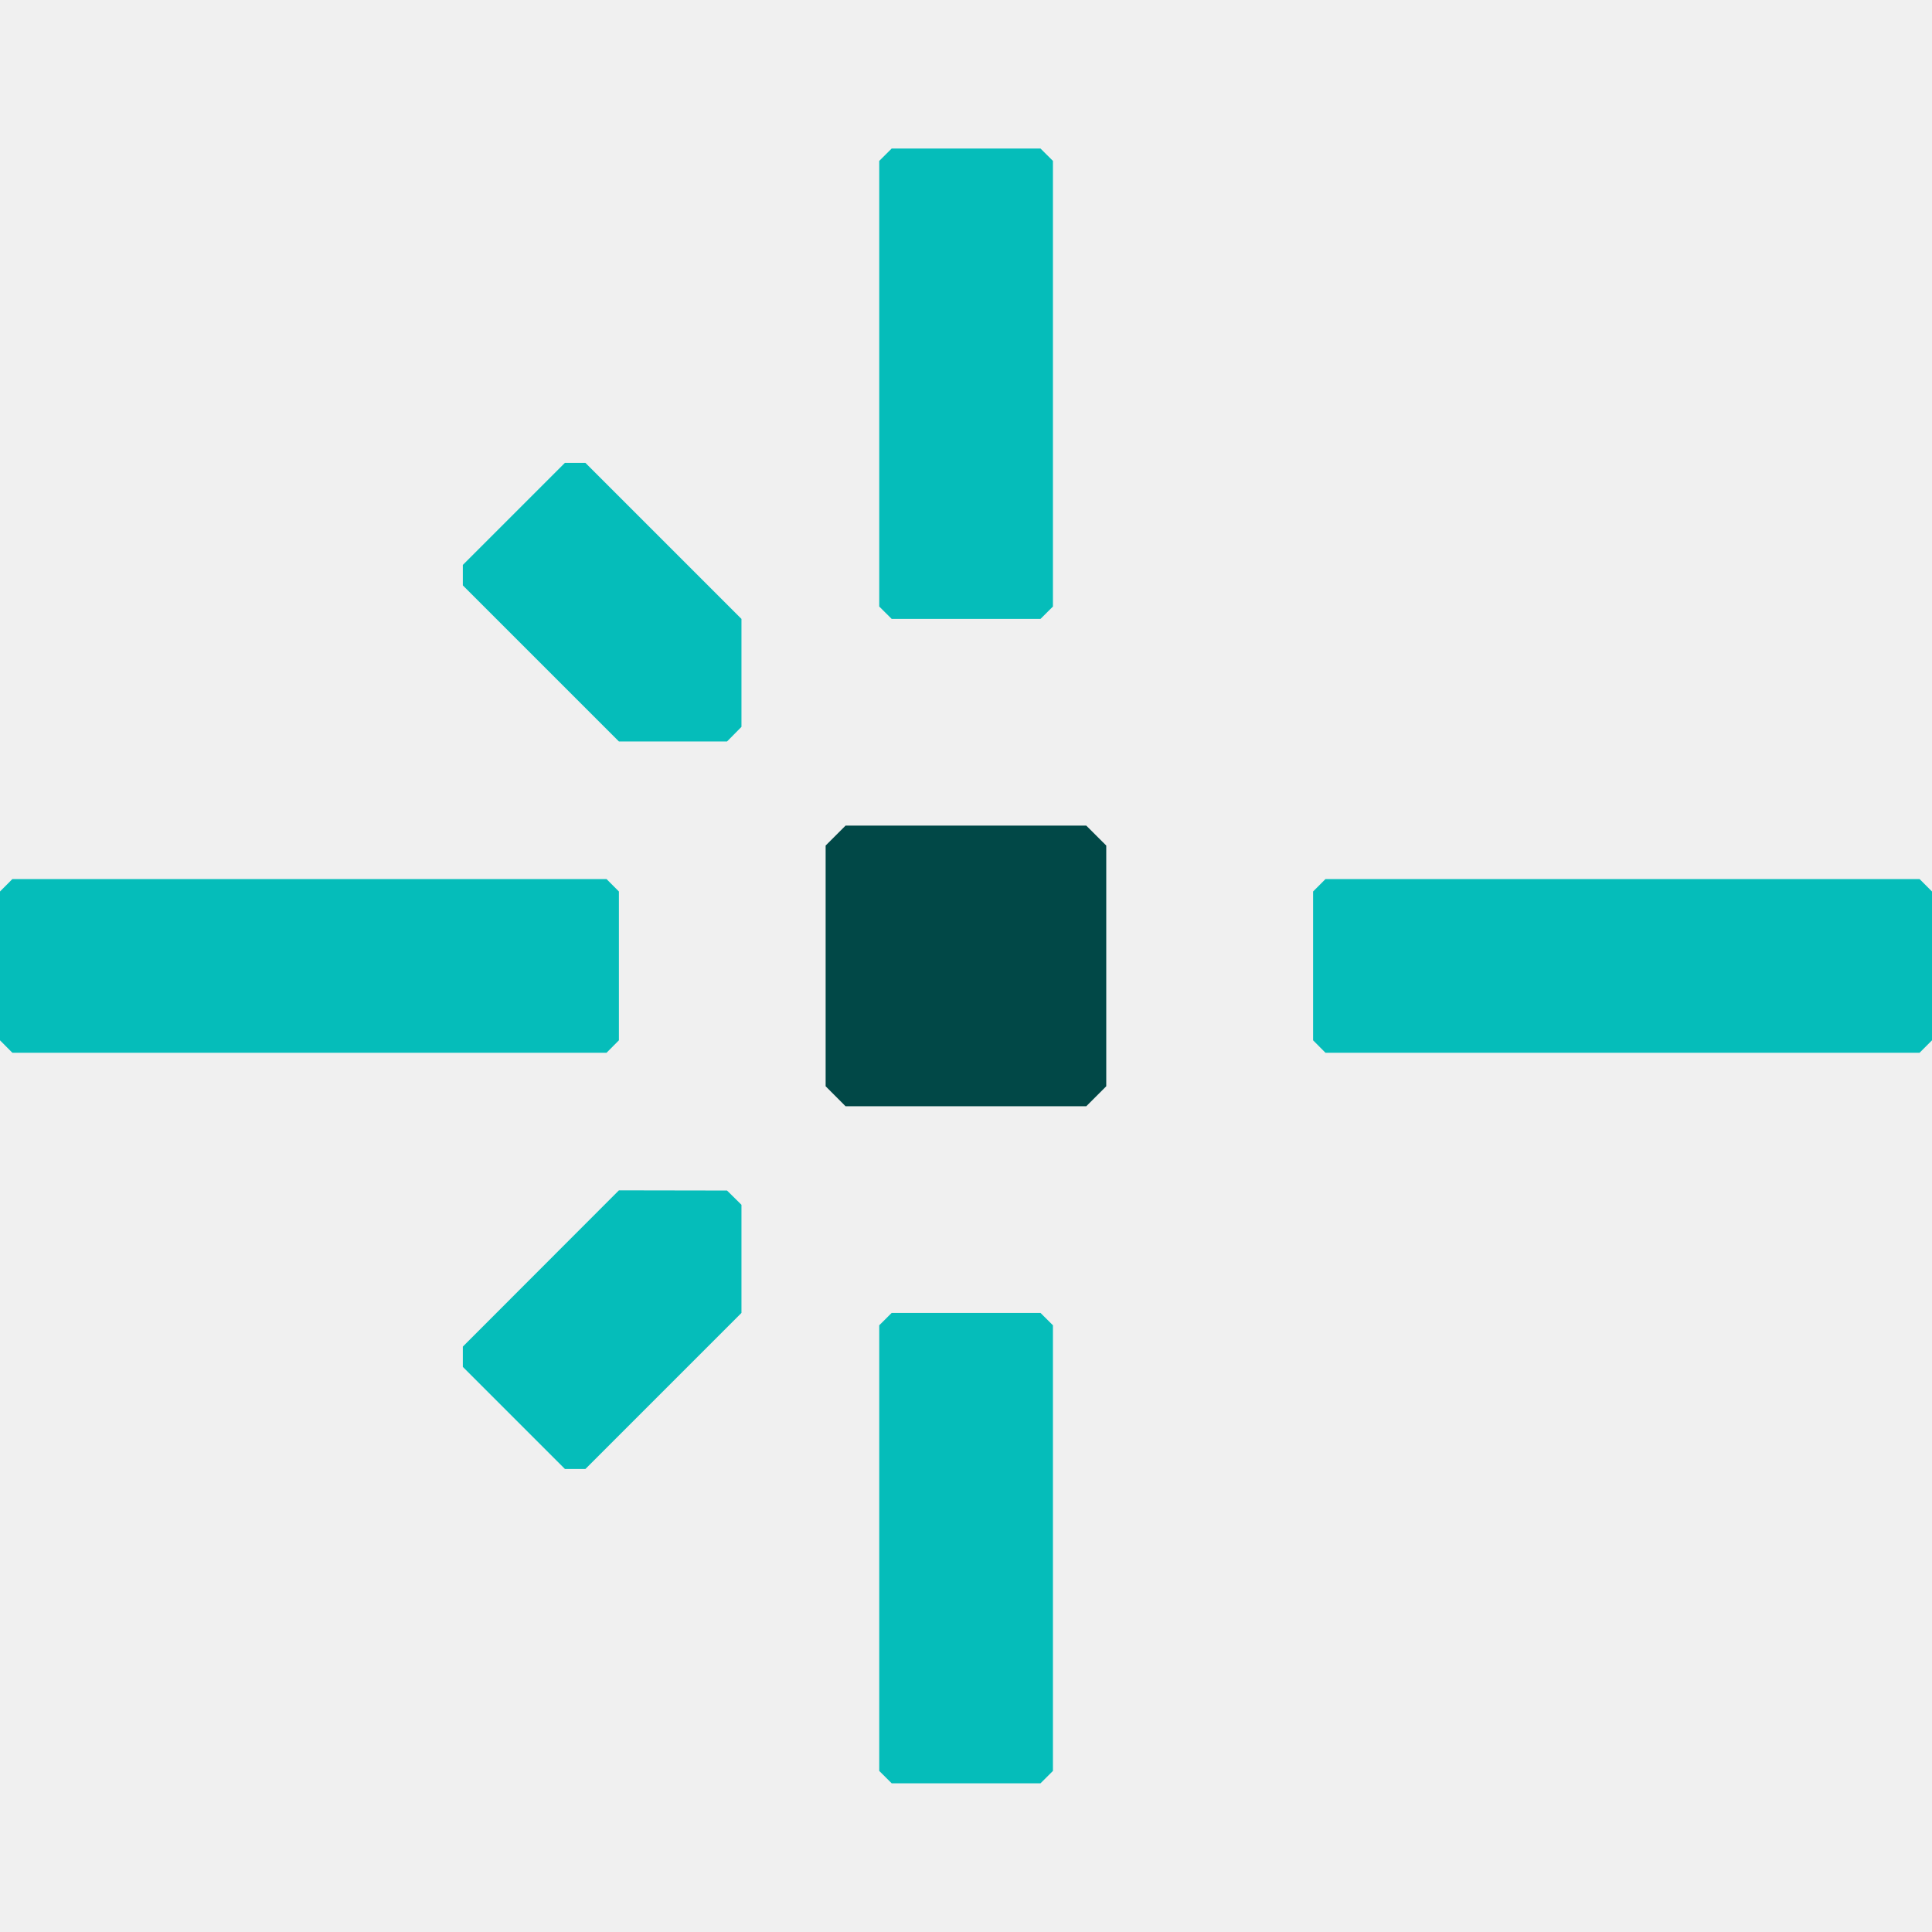
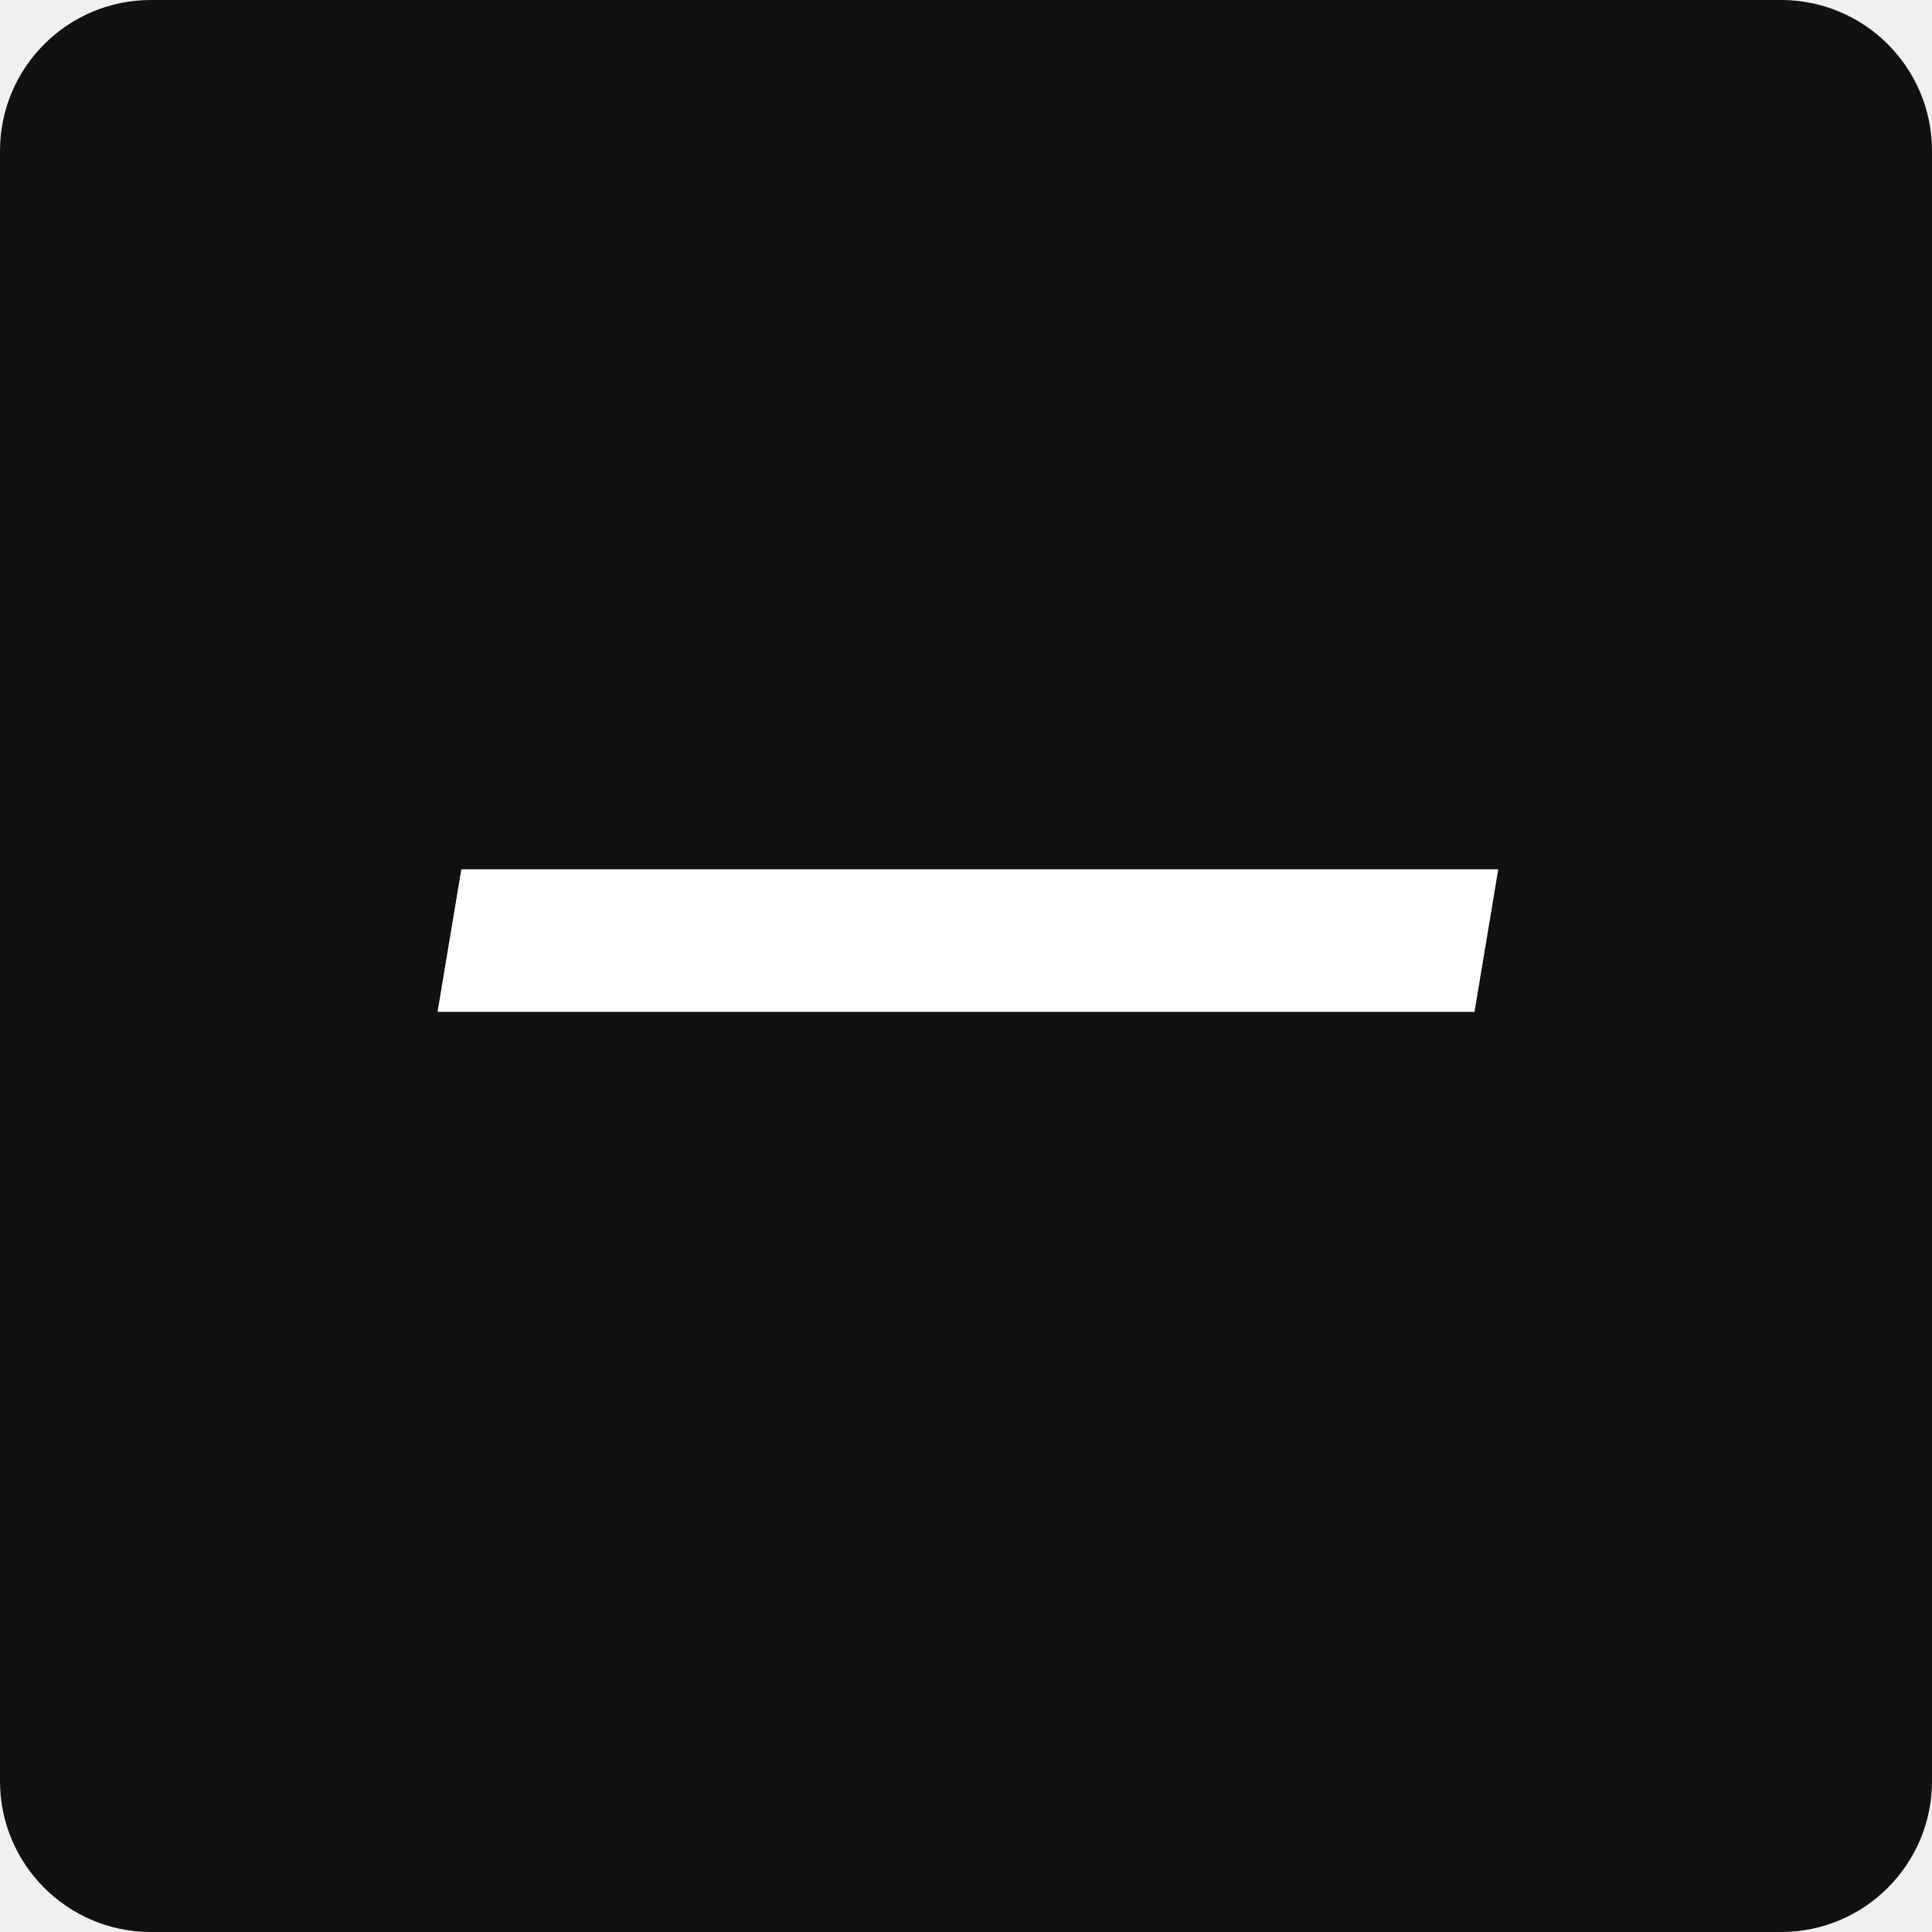
- <svg xmlns="http://www.w3.org/2000/svg" width="32" height="32" viewBox="0 0 32 32" fill="none">
-   <style>
-     .favicon-center-dot {
-       fill: #014847;
-     }
- 
-     .favicon-lines {
-       fill: #05BDBA;
-     }
- 
-     @media (prefers-color-scheme: dark) {
-       .favicon-center-dot {
-         fill: #fff;
-       }
- 
-       .favicon-lines {
-         fill: #05BDBA;
-       }
-     }
-   </style>
-   <path class="favicon-center-dot" stroke="none" d="M17.992 18.323H14.005L13.675 17.992V14.005L14.005 13.675H17.992L18.323 14.005V17.992L17.992 18.323Z" />
-   <g class="favicon-lines" stroke="none">
-     <path d="M9.696 24.331H9.357L7.666 22.64V22.304L10.251 19.716L12.042 19.719L12.281 19.955V21.746L9.696 24.331Z" />
-     <path d="M7.666 9.696V9.357L9.357 7.666H9.696L12.281 10.251V12.039L12.042 12.281H10.251L7.666 9.696Z" />
-     <path d="M10.046 17.437H0.205L0 17.231V14.766L0.205 14.56H10.046L10.251 14.766V17.231L10.046 17.437Z" />
-     <path d="M31.794 17.437H21.954L21.749 17.231V14.766L21.954 14.56H31.794L32 14.766V17.231L31.794 17.437Z" />
-     <path d="M14.563 10.046V2.665L14.769 2.46H17.234L17.44 2.665V10.046L17.234 10.251H14.769L14.563 10.046Z" />
-     <path d="M14.563 29.332V21.951L14.769 21.746H17.234L17.44 21.951V29.332L17.234 29.537H14.769L14.563 29.332Z" />
+ <svg xmlns="http://www.w3.org/2000/svg" width="1024" height="1024" viewBox="0 0 1024 1024" fill="none">
+   <g clip-path="url(#clip0_121_11)">
+     <rect width="1024" height="1024" fill="#111111" />
+     <path d="M781.513 536.31H231.913L244.508 460.74H794.108L781.513 536.31Z" fill="white" />
  </g>
+   <defs>
+     <clipPath id="clip0_121_11">
+       <rect width="1024" height="1024" rx="80" fill="white" />
+     </clipPath>
+   </defs>
</svg>
